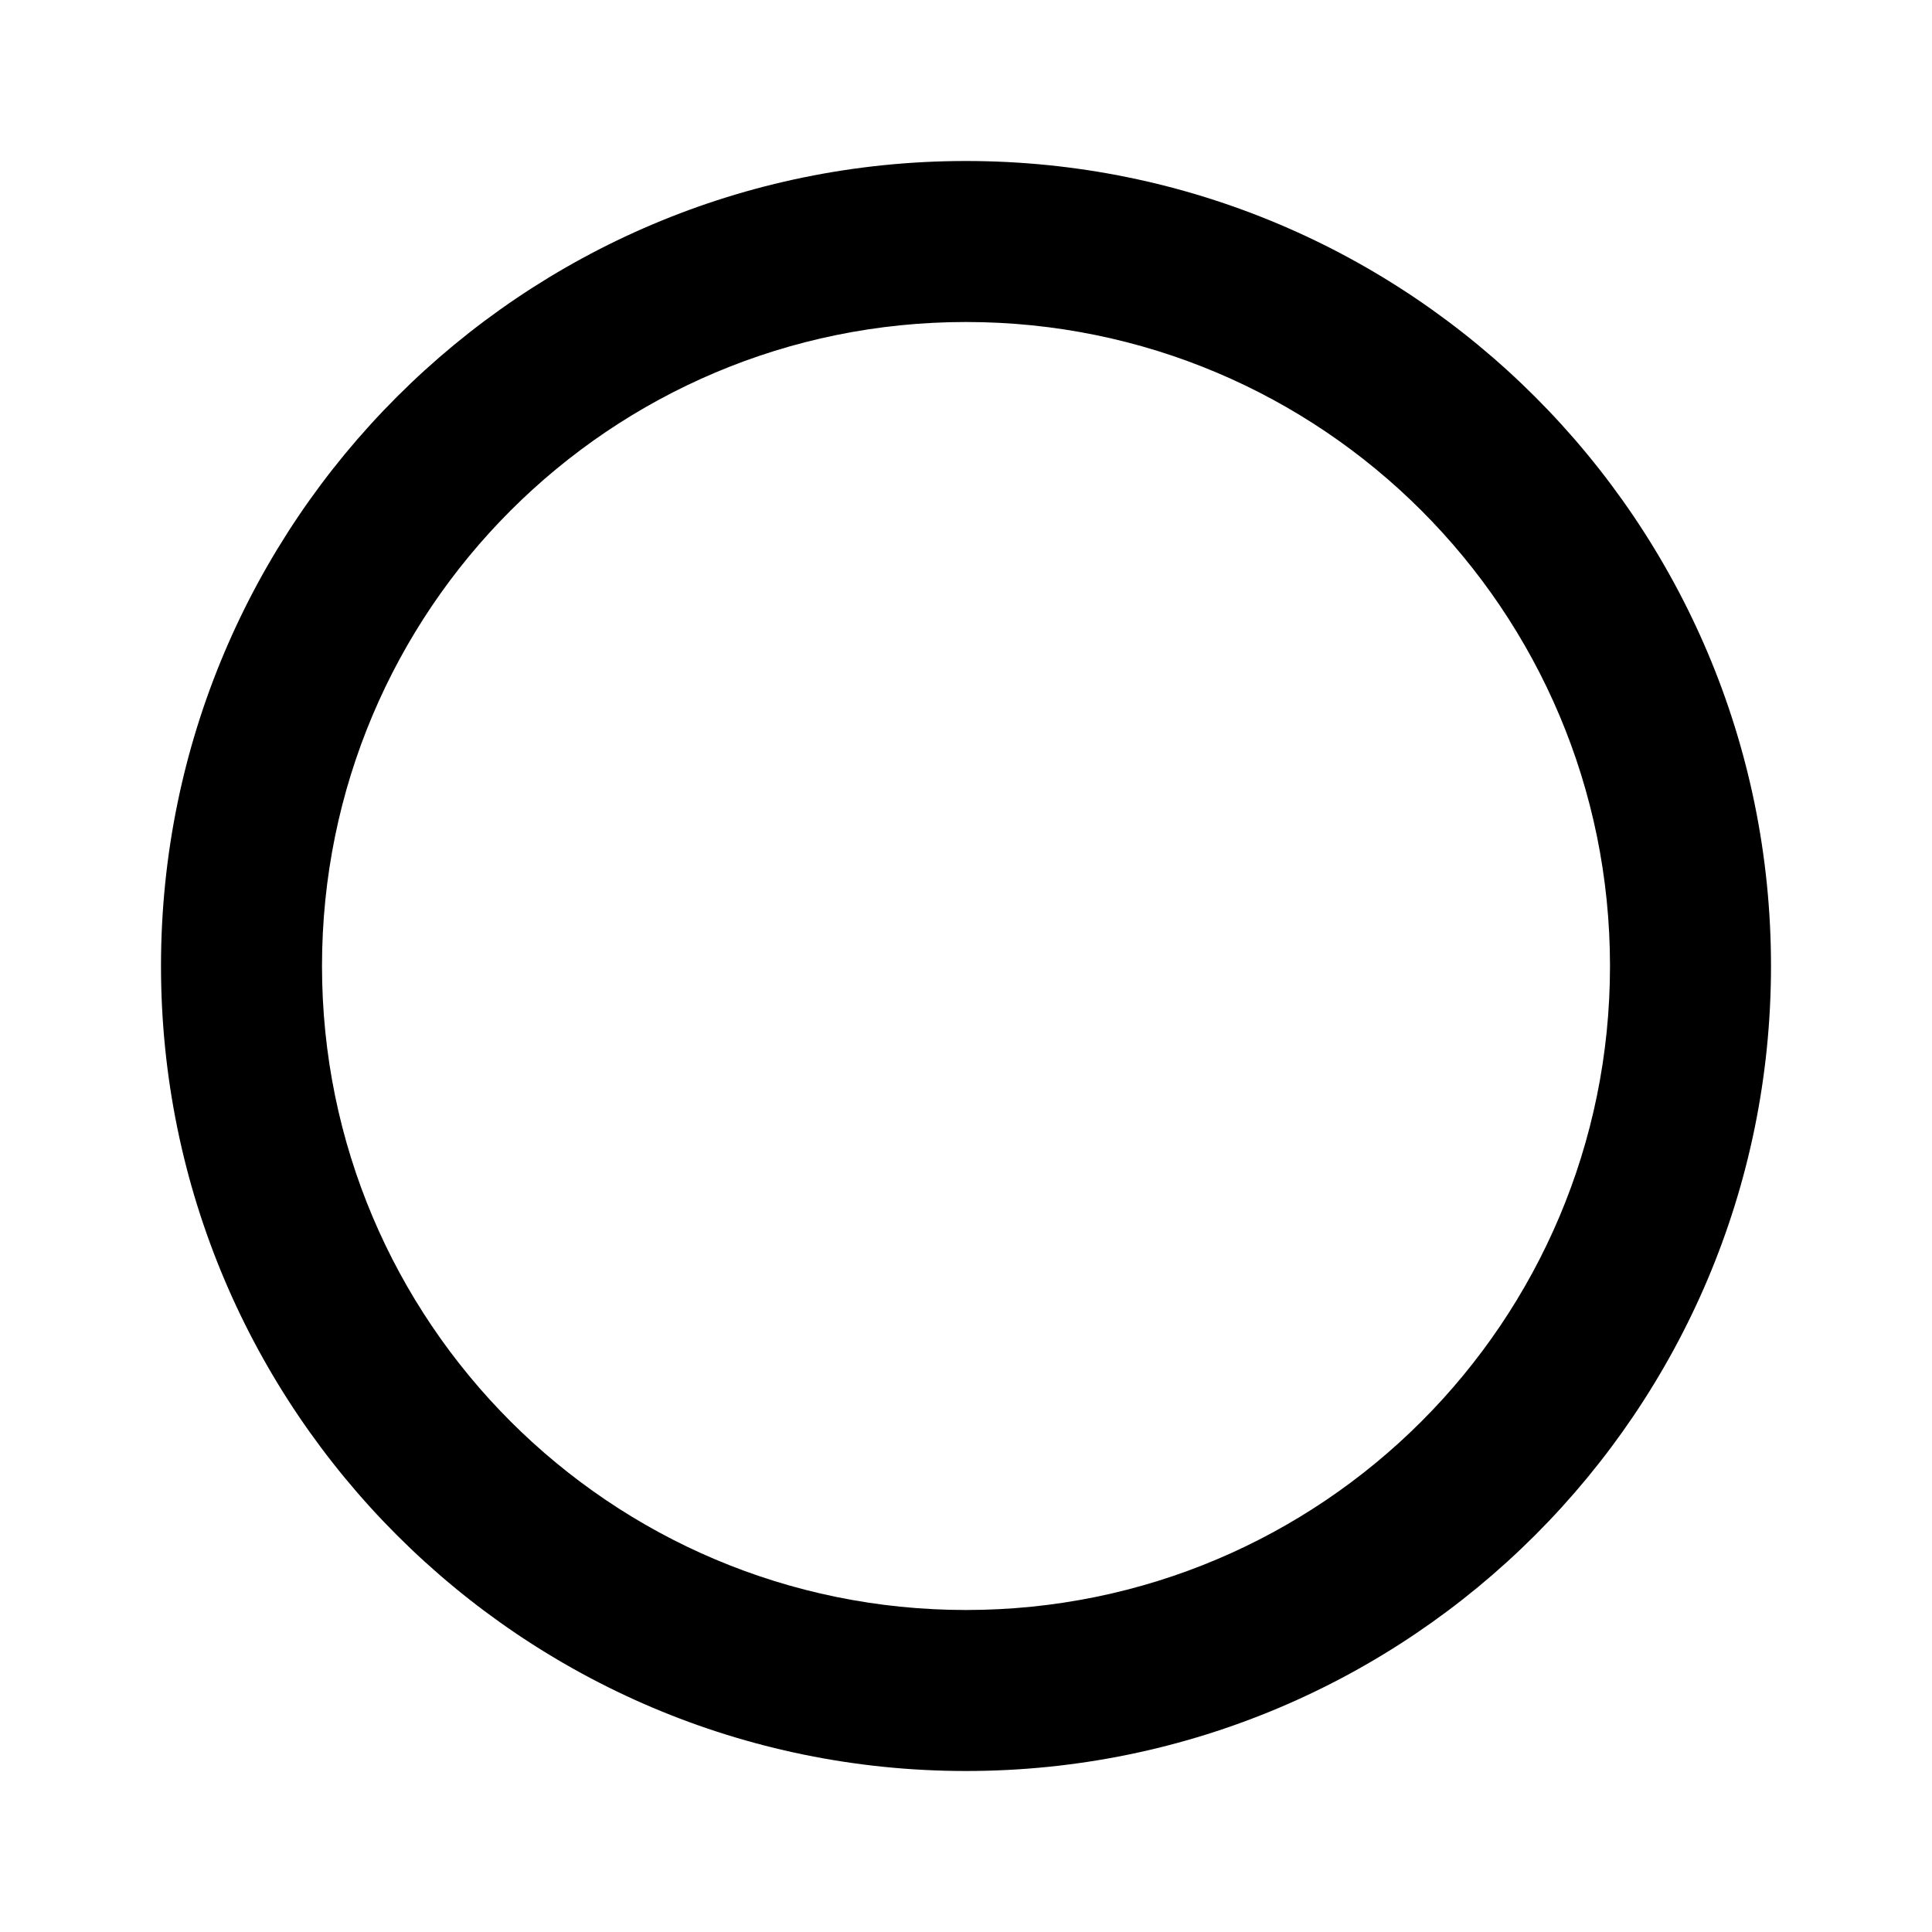
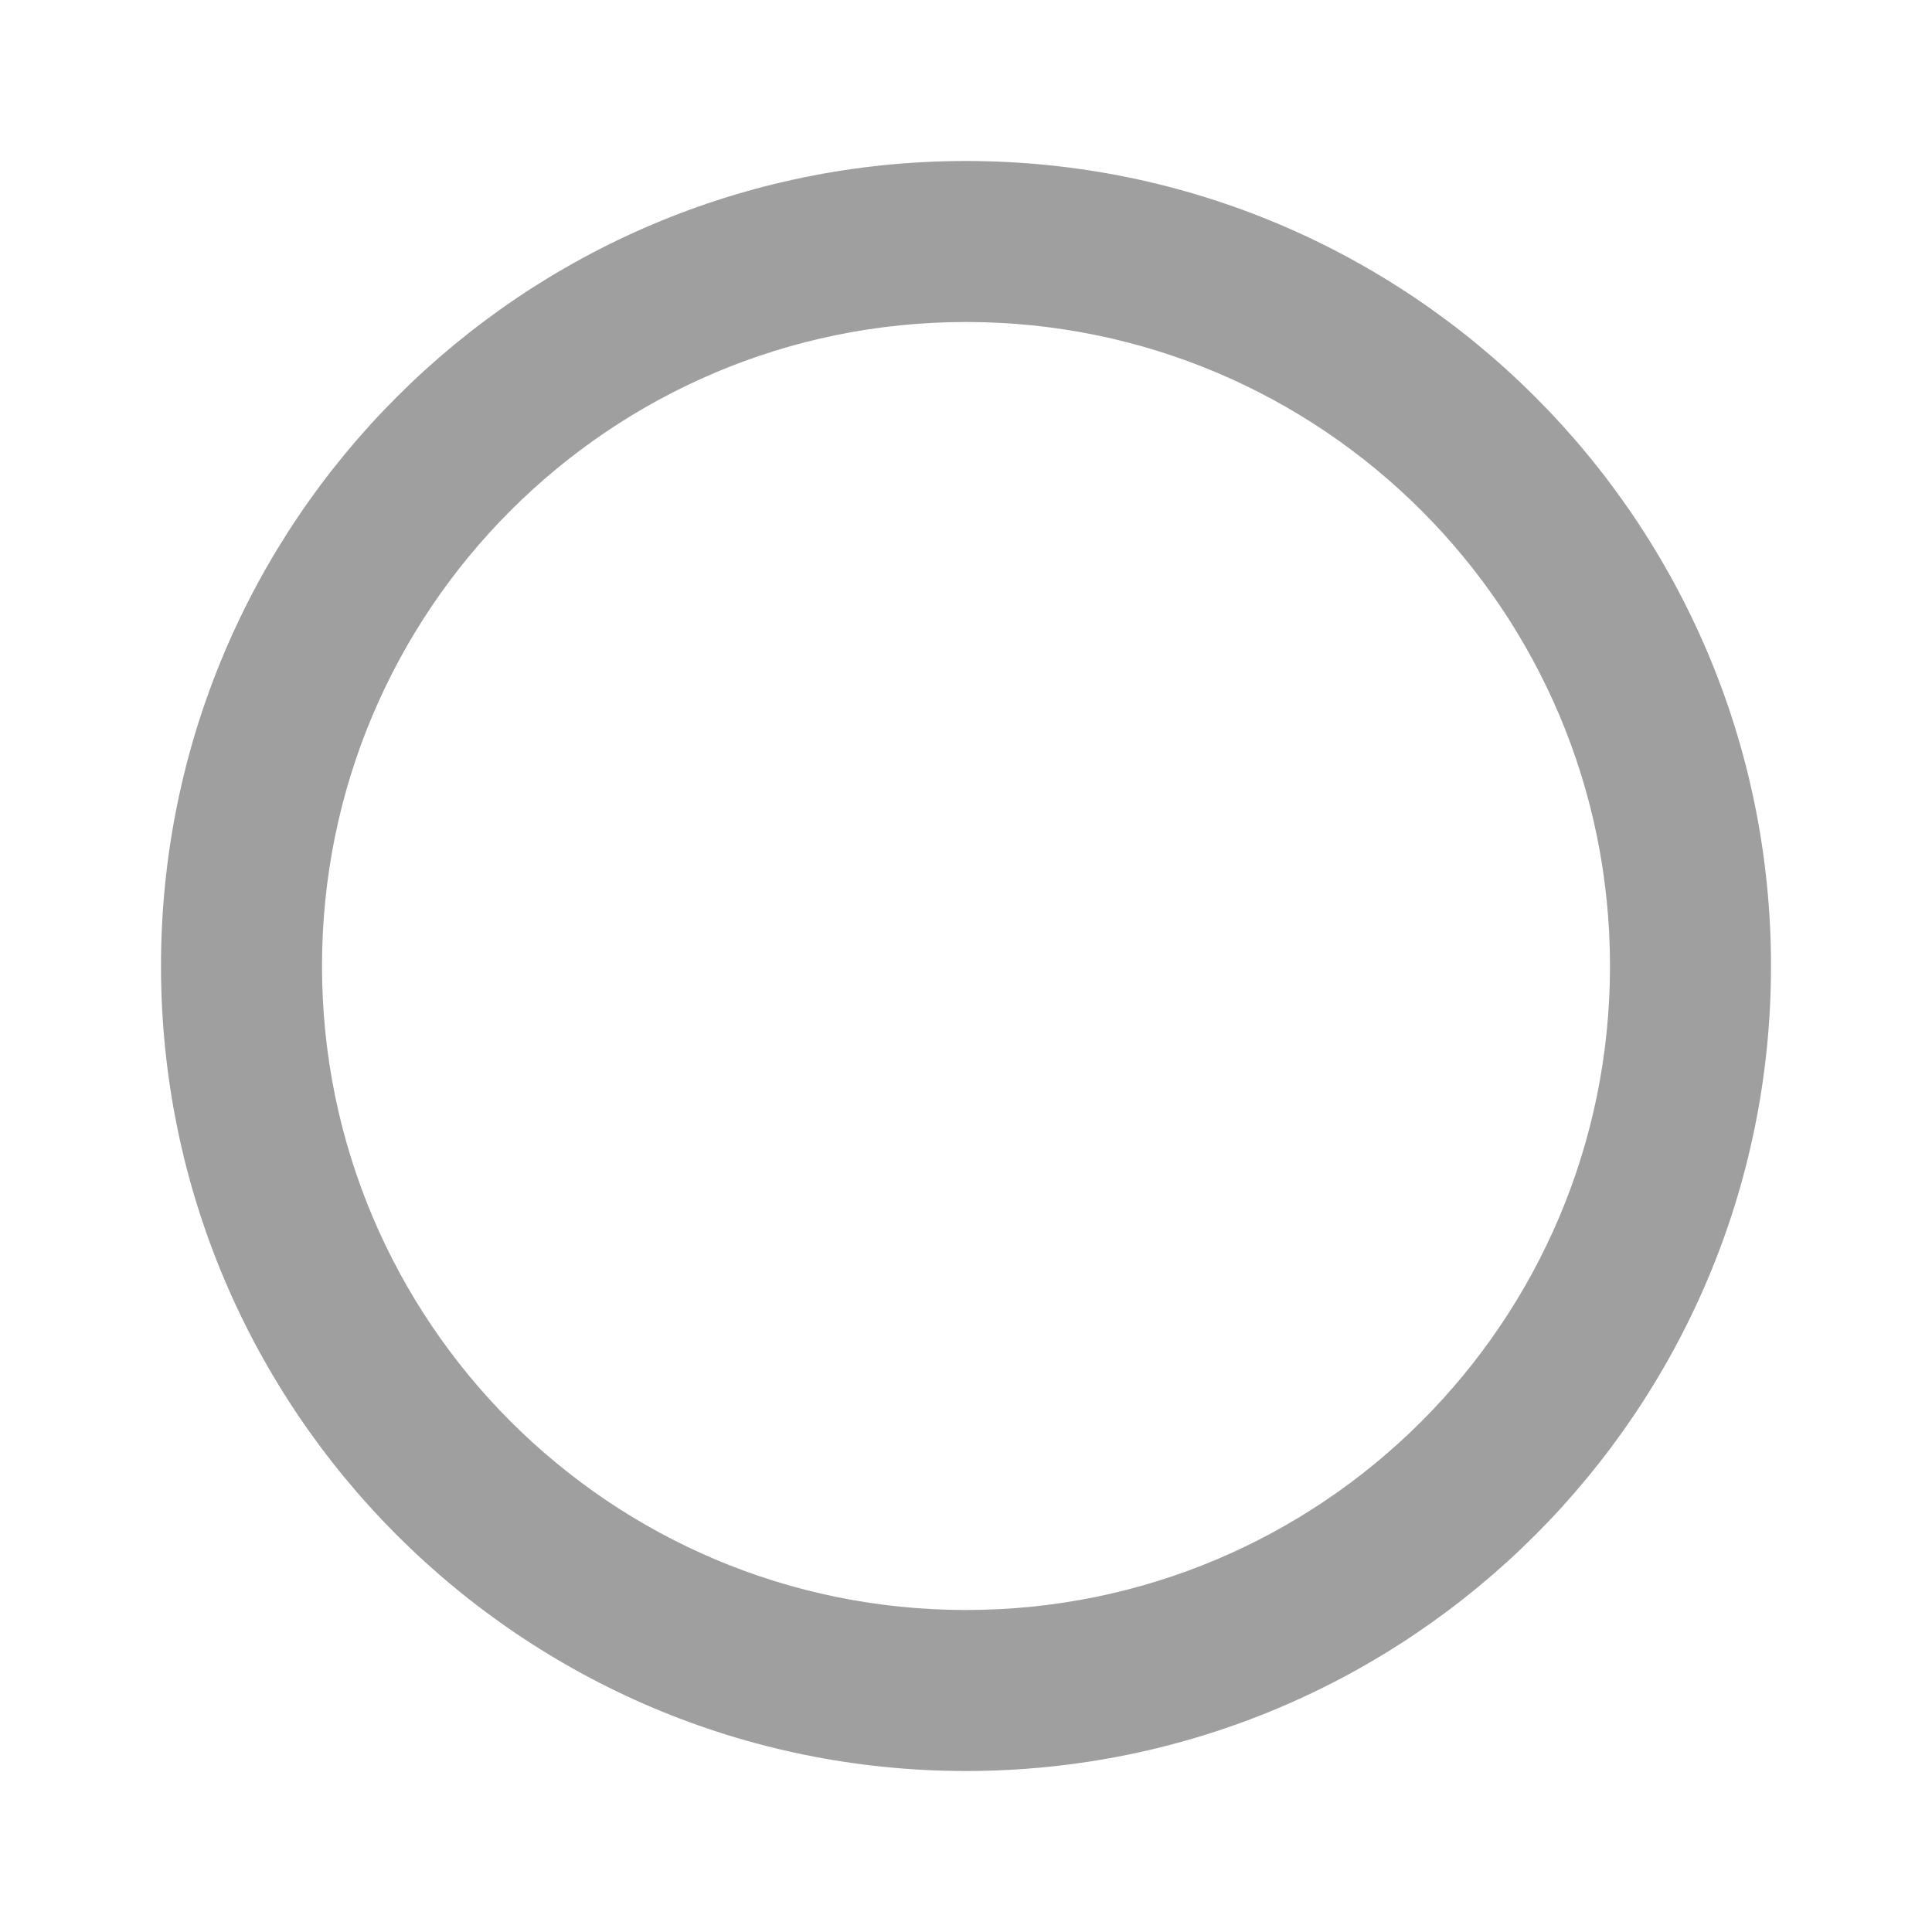
- <svg xmlns="http://www.w3.org/2000/svg" height="24px" viewBox="0 0 24 24" width="24px" fill="#000000">
+ <svg xmlns="http://www.w3.org/2000/svg" height="20px" viewBox="0 0 24 24" width="20px" fill="#a09f9f">
  <path d="M0 0h24v24H0V0z" fill="none" />
  <path d="M12 2C6.48 2 2 6.48 2 12s4.48 10 10 10 10-4.48 10-10S17.52 2 12 2zm0 18c-4.42 0-8-3.58-8-8s3.58-8 8-8 8 3.58 8 8-3.58 8-8 8z" />
</svg>
